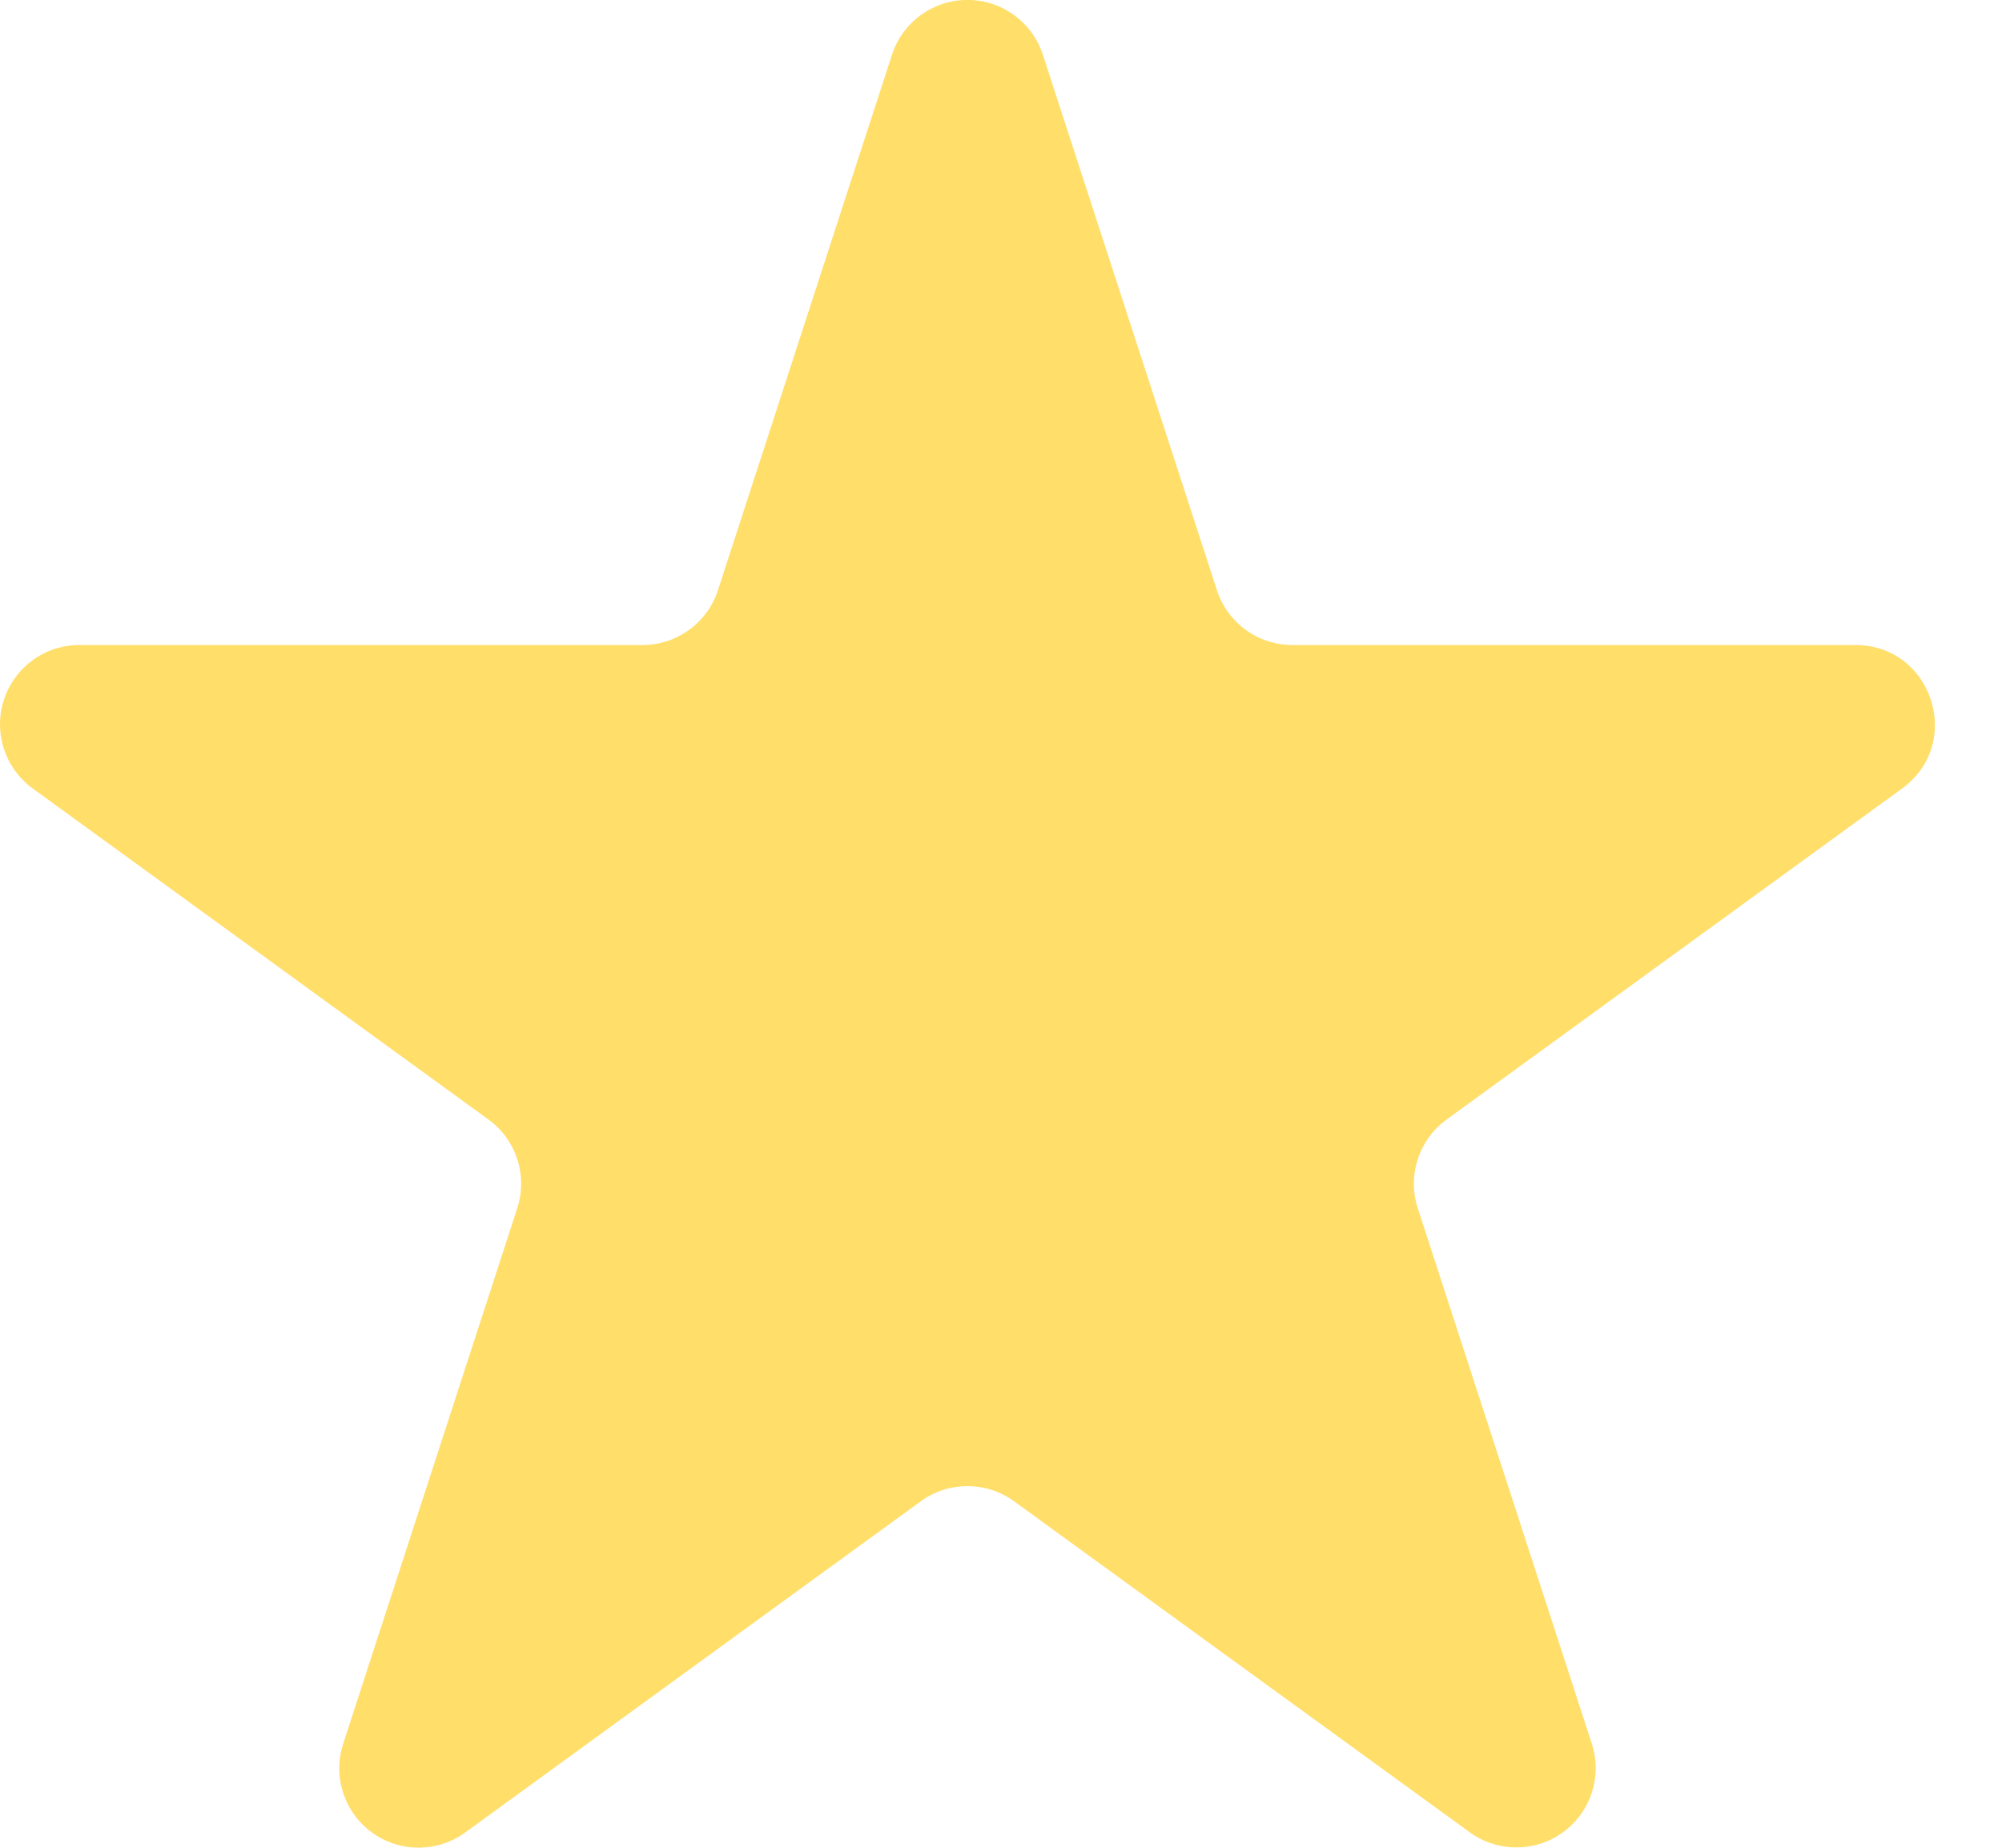
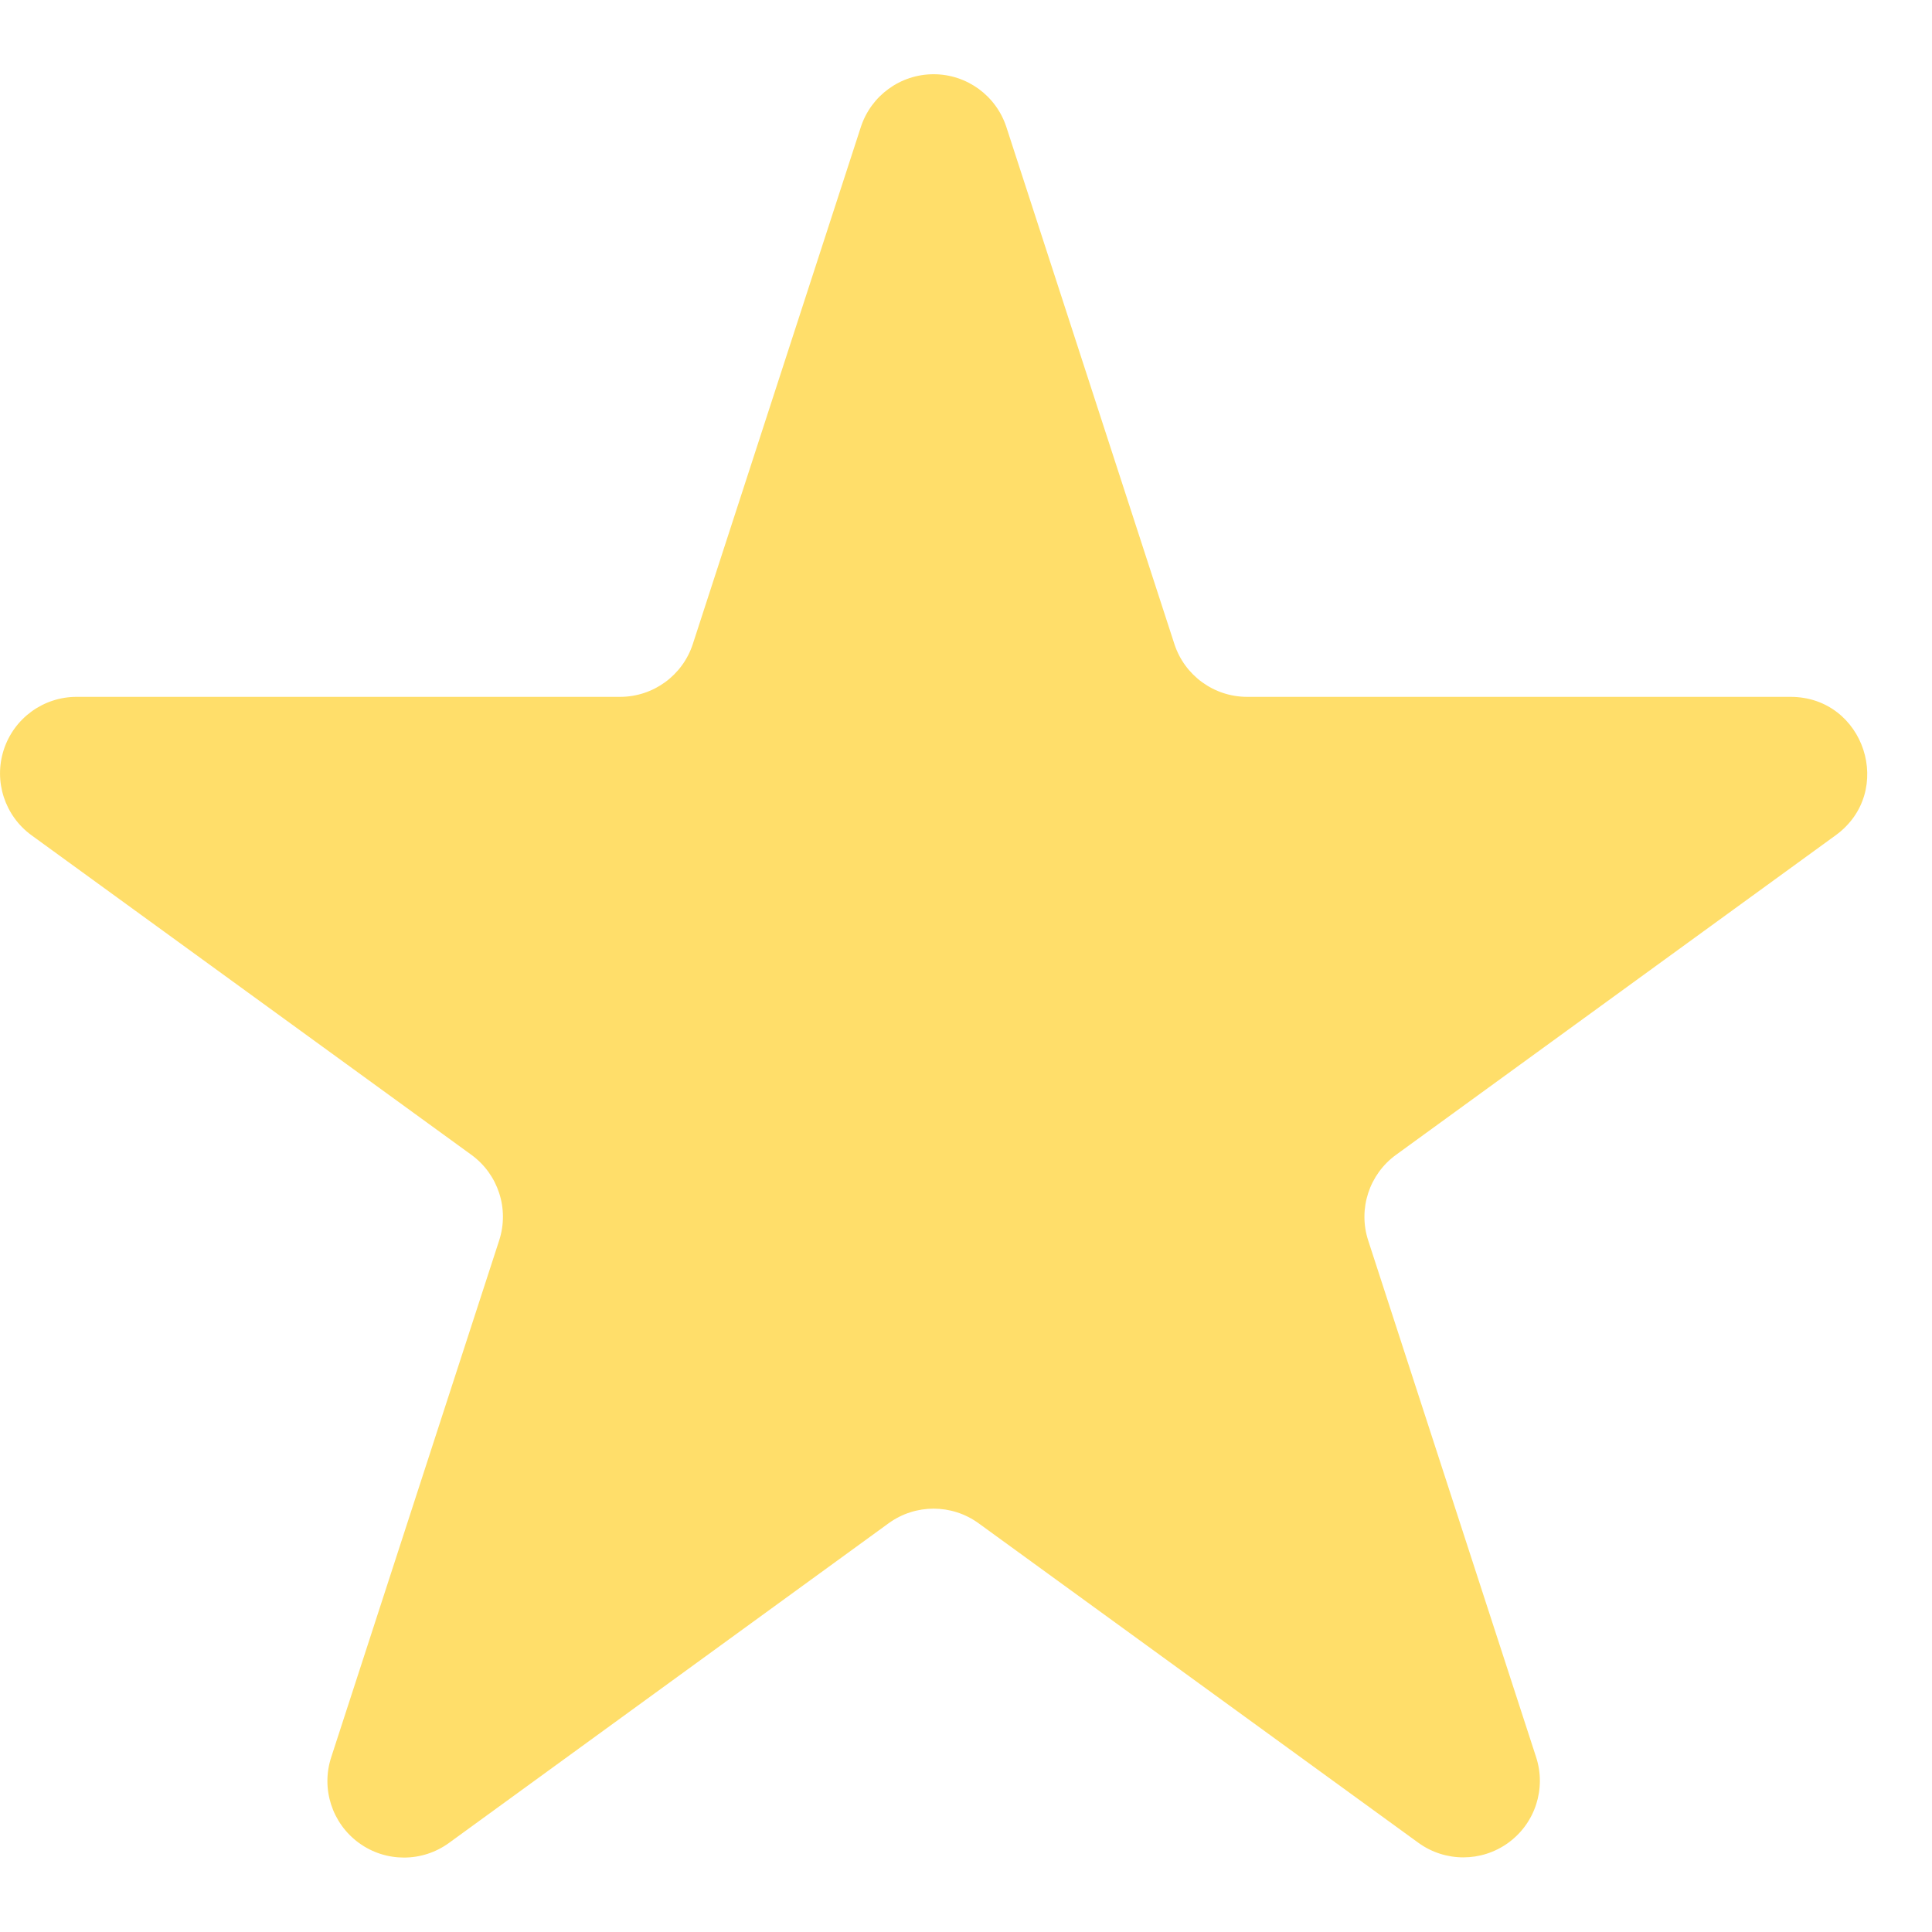
- <svg xmlns="http://www.w3.org/2000/svg" width="13" height="12" fill="none" viewBox="0 0 13 12">
+ <svg xmlns="http://www.w3.org/2000/svg" width="15" height="15" fill="none" viewBox="0 0 13 12">
  <path fill="#FFDE6A" d="M5.792.356a.515.515 0 0 1 .98 0l1.13 3.477a.515.515 0 0 0 .49.356h3.656c.499 0 .707.639.303.932l-2.958 2.15a.515.515 0 0 0-.187.575l1.13 3.477a.515.515 0 0 1-.793.576L6.585 9.75a.515.515 0 0 0-.606 0L3.022 11.9a.515.515 0 0 1-.793-.577l1.13-3.477a.515.515 0 0 0-.188-.576L.213 5.121a.515.515 0 0 1 .303-.932h3.656a.515.515 0 0 0 .49-.356L5.792.356z" />
</svg>
